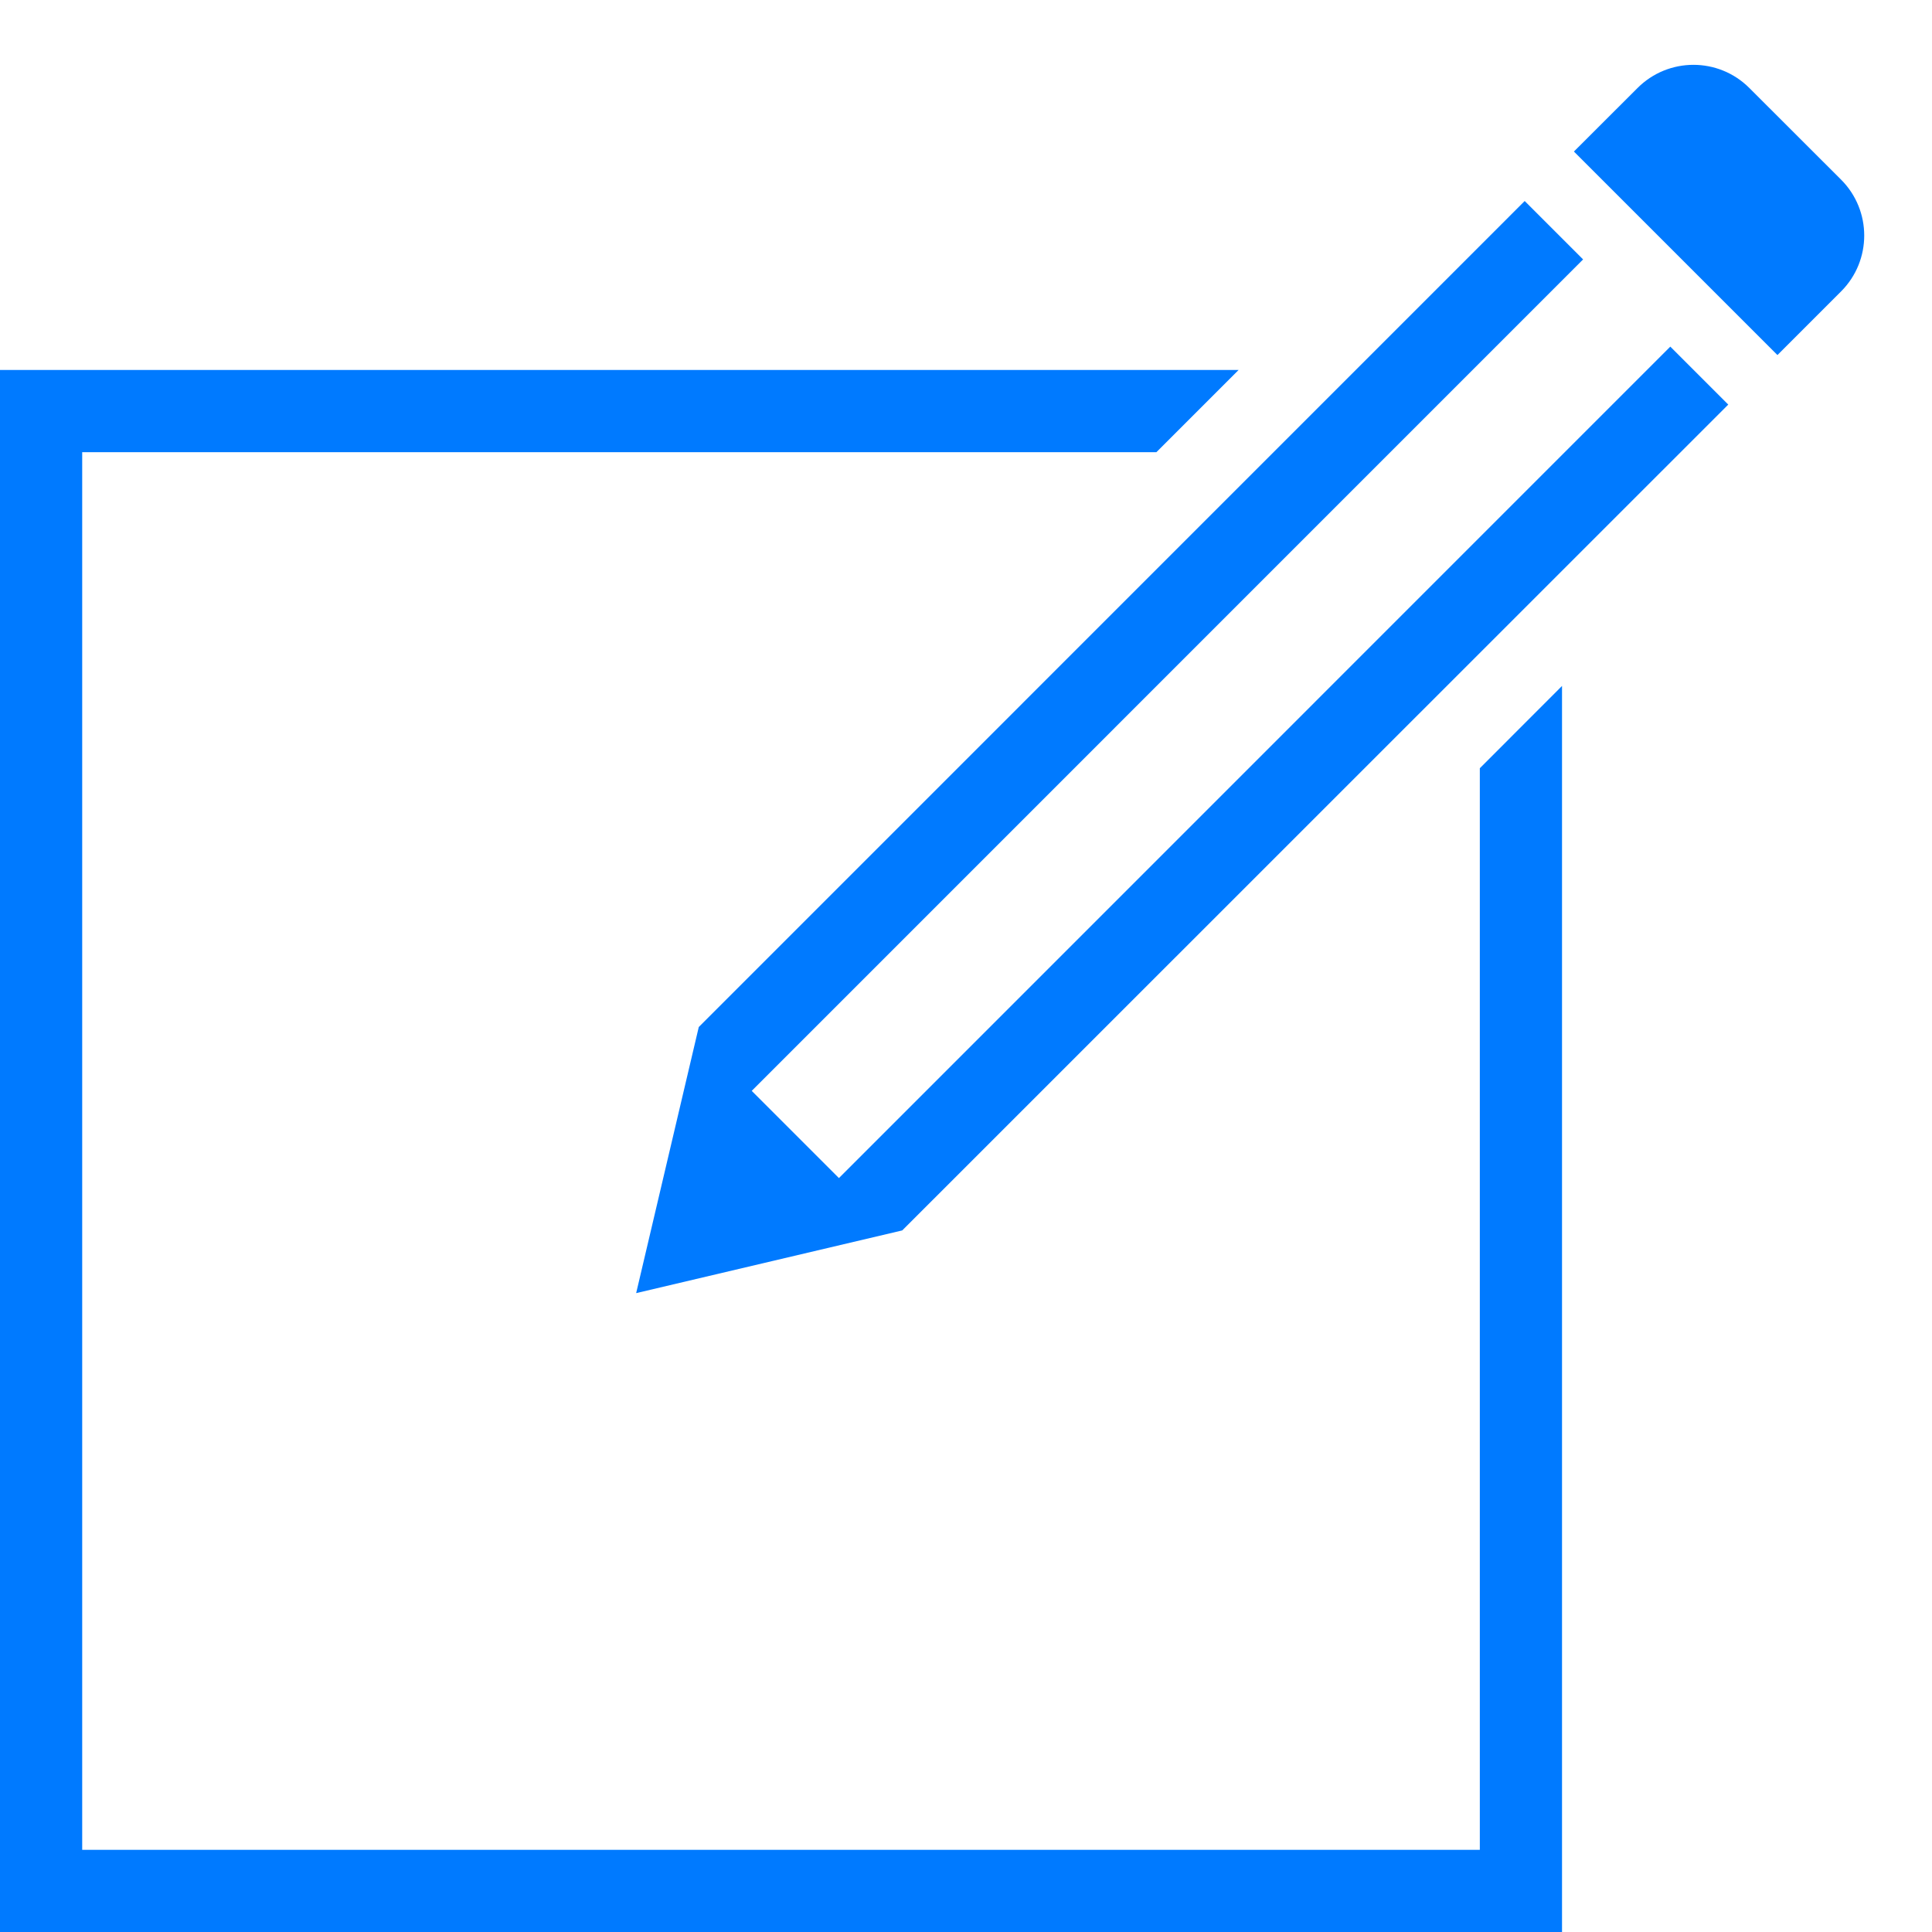
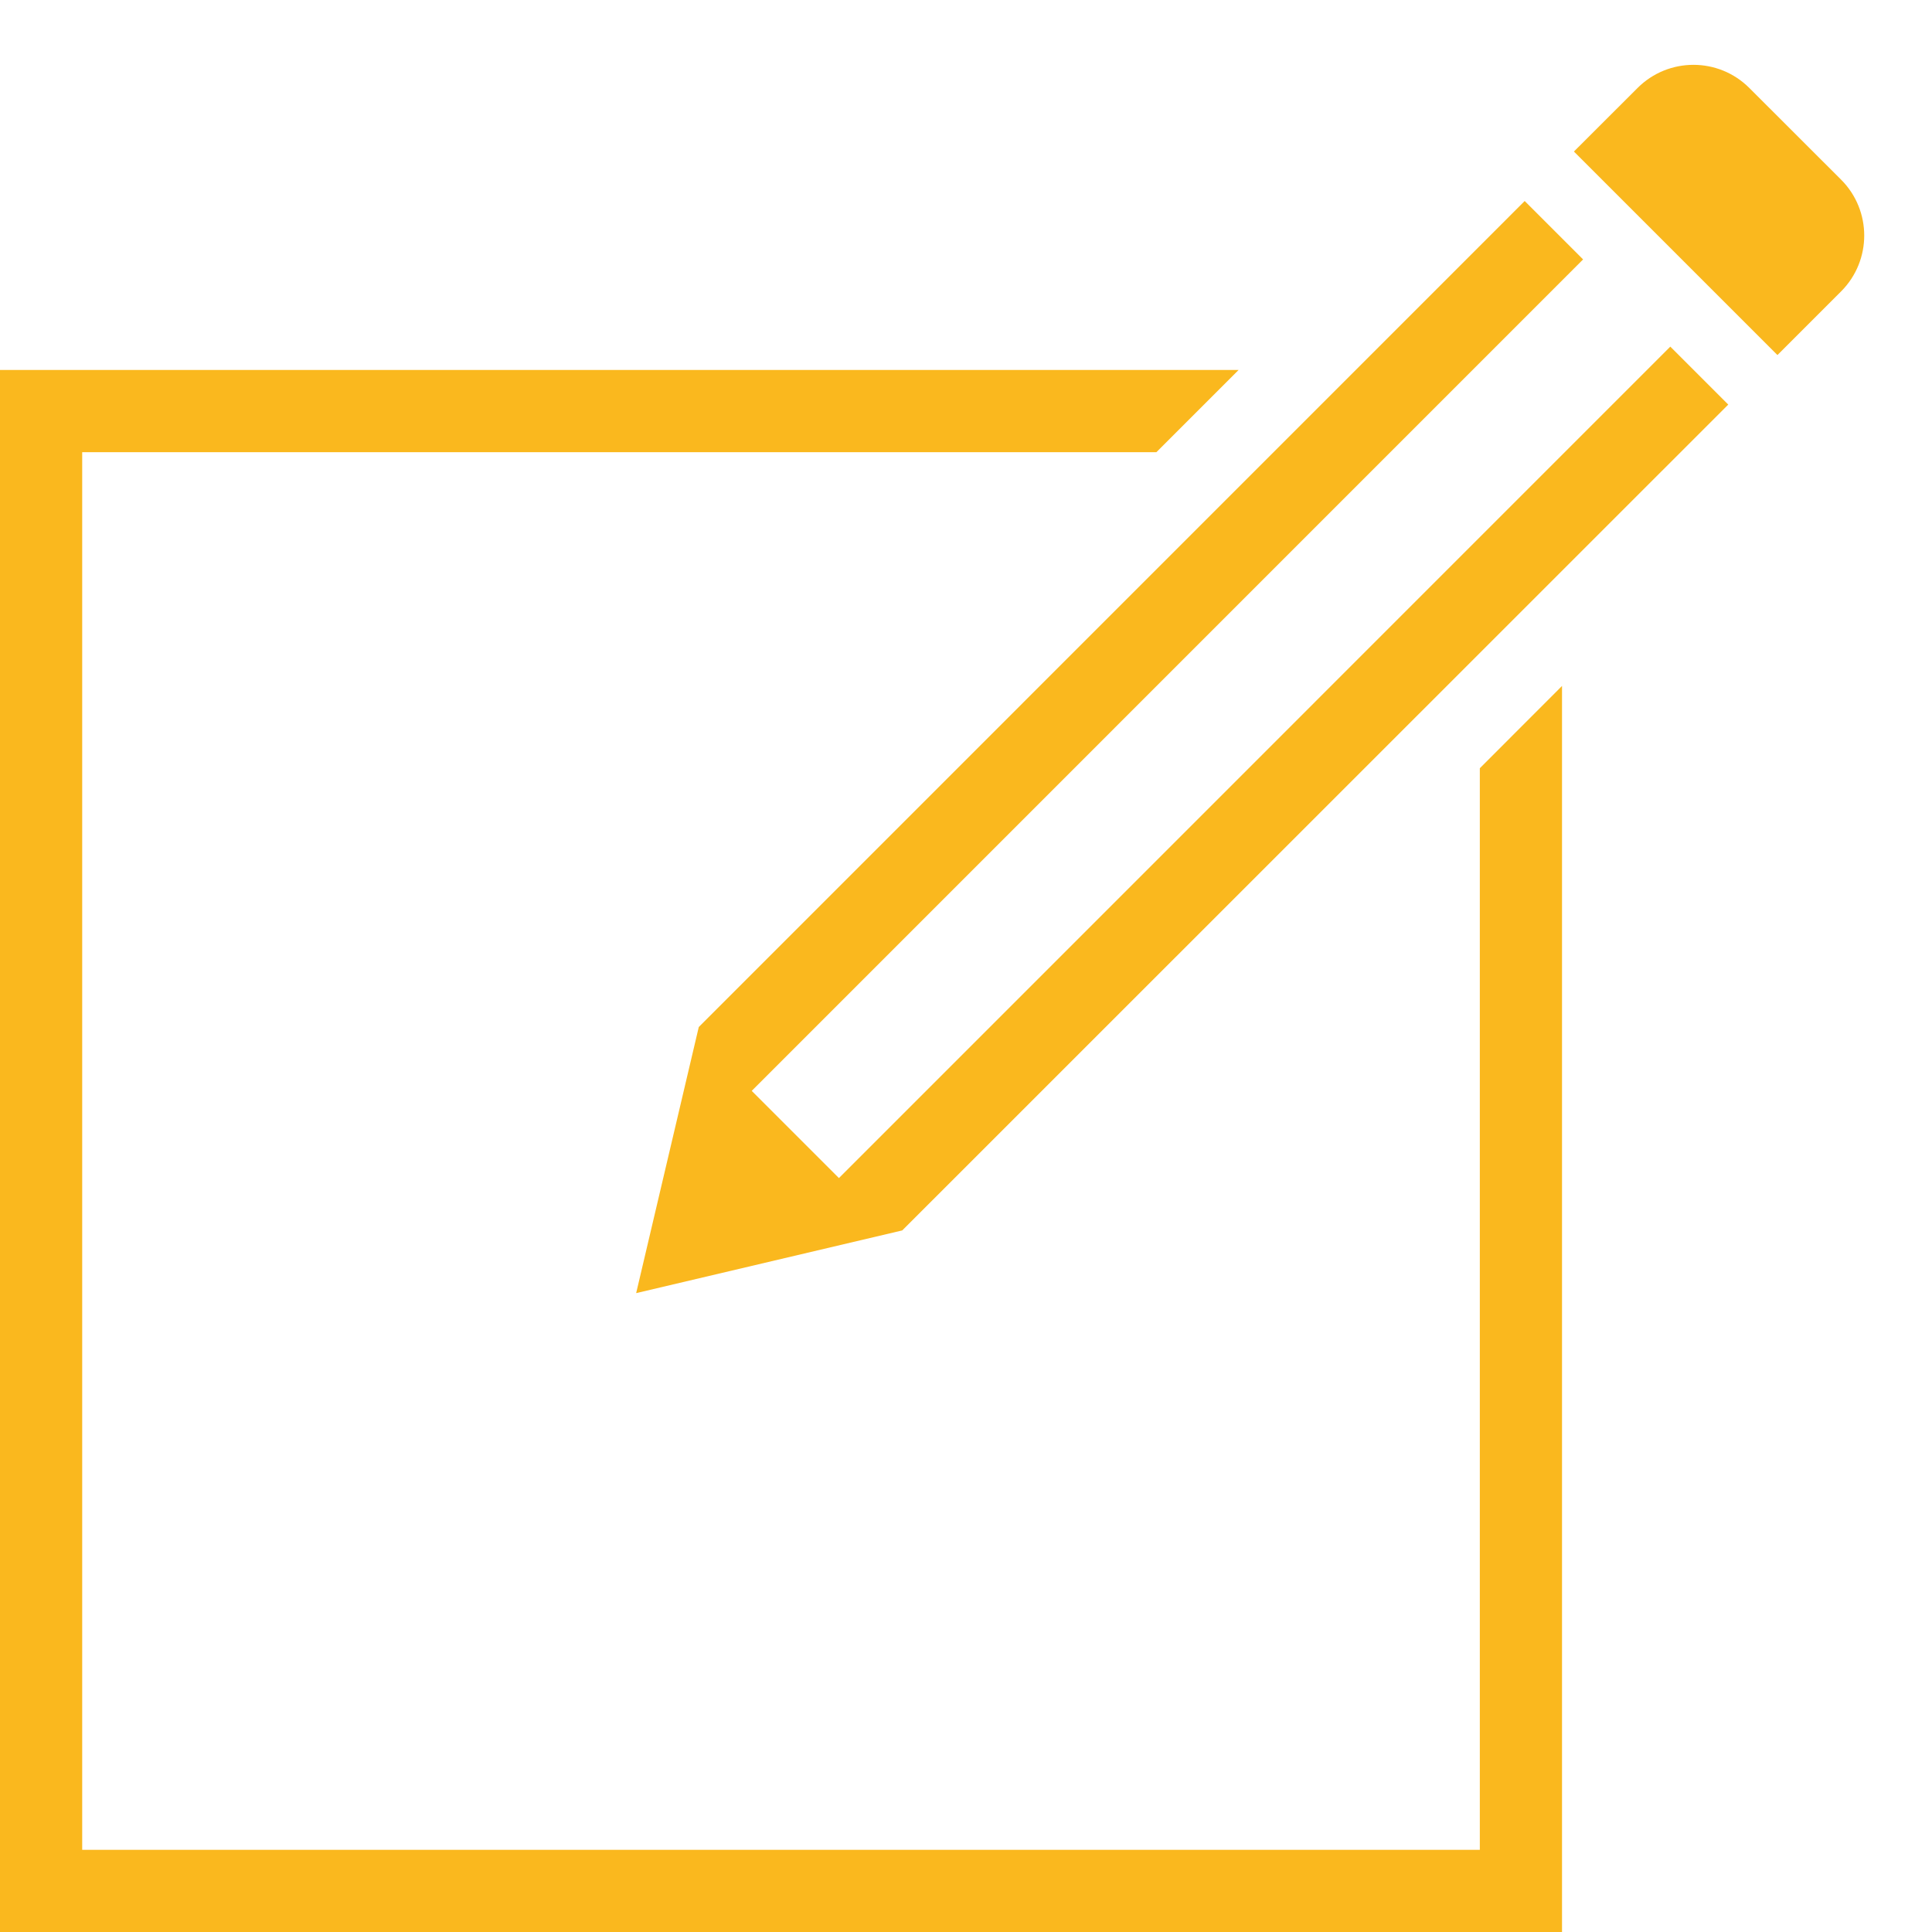
<svg xmlns="http://www.w3.org/2000/svg" viewBox="0 0 22 22">
-   <g fill="#007AFF" fill-rule="evenodd">
+   <g fill="#fab81e" fill-rule="evenodd">
    <path d="M14.104 4.213l-.936.936H.936v15.915h15.915V8.748l.936-.937V22H0V4.213h14.104z" />
    <path d="M18.027 2.954L8.56 12.422l.993.993 9.467-9.468.66.66-9.406 9.404-3.03.714.713-3.03 9.405-9.406.665.665zM17.923 1.726l2.317 2.317.725-.725a.9.9 0 0 0 0-1.272L19.92 1.002a.9.9 0 0 0-1.273 0l-.725.724z" />
  </g>
</svg>
